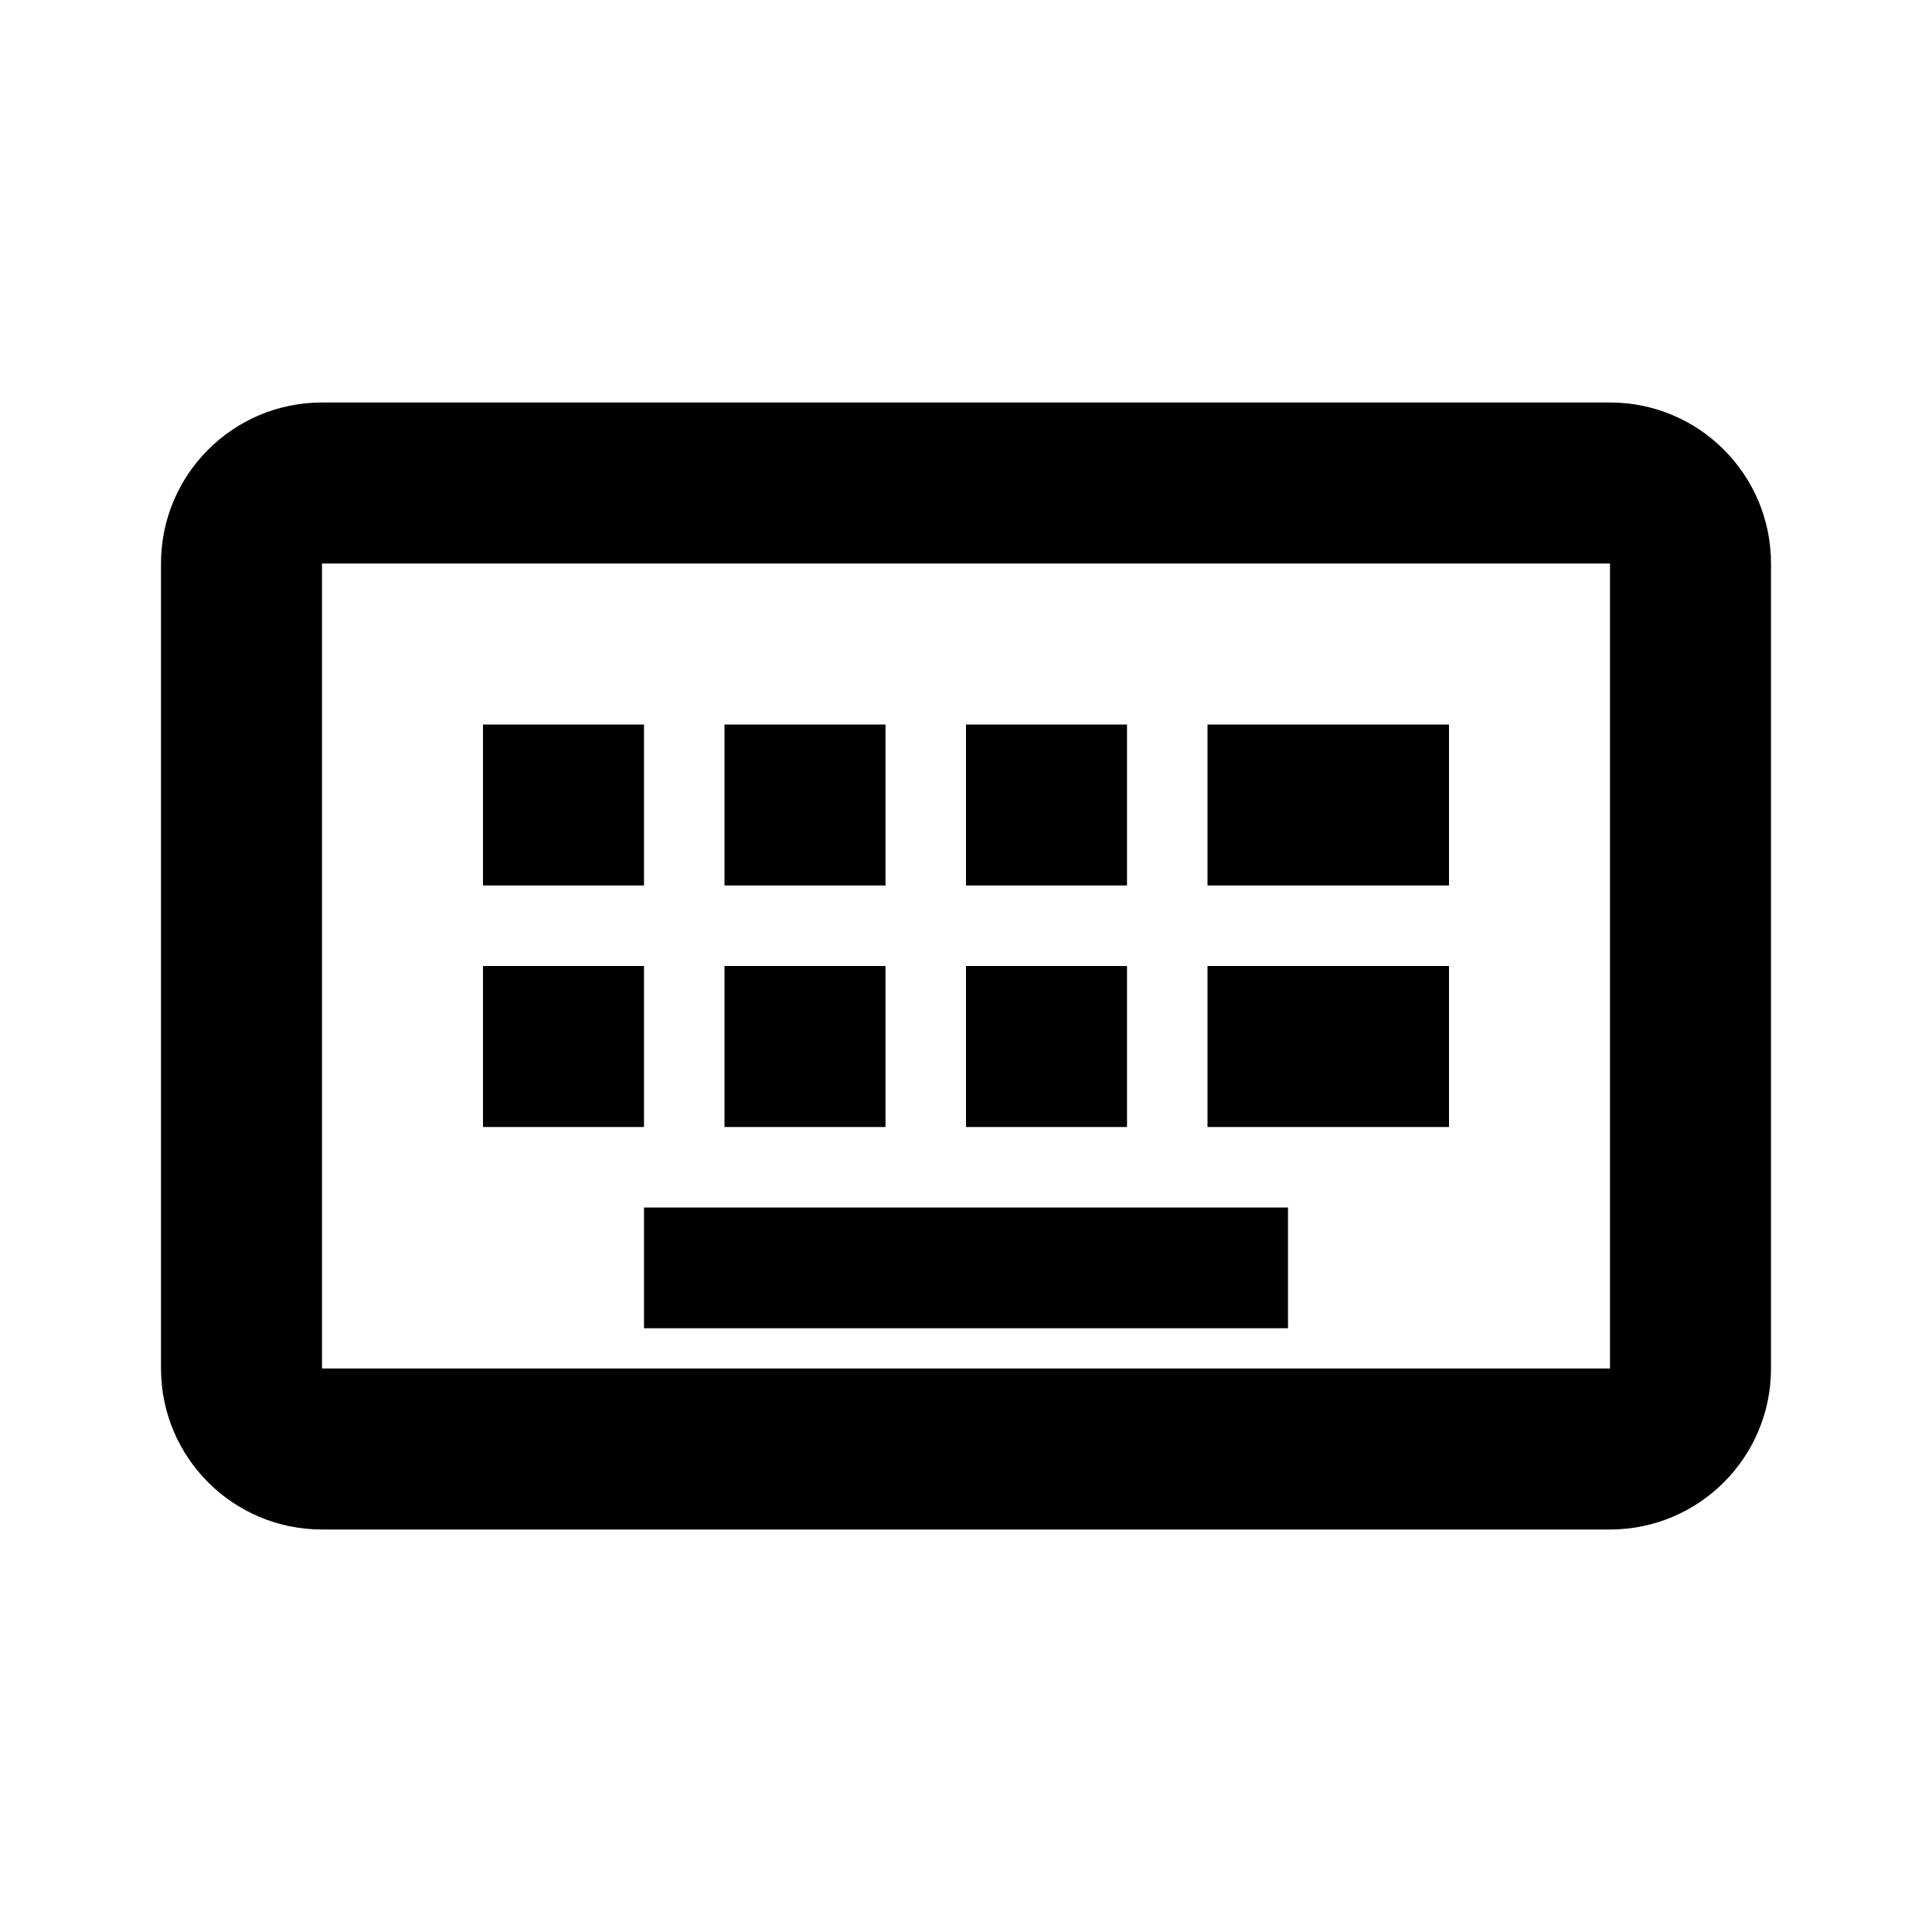
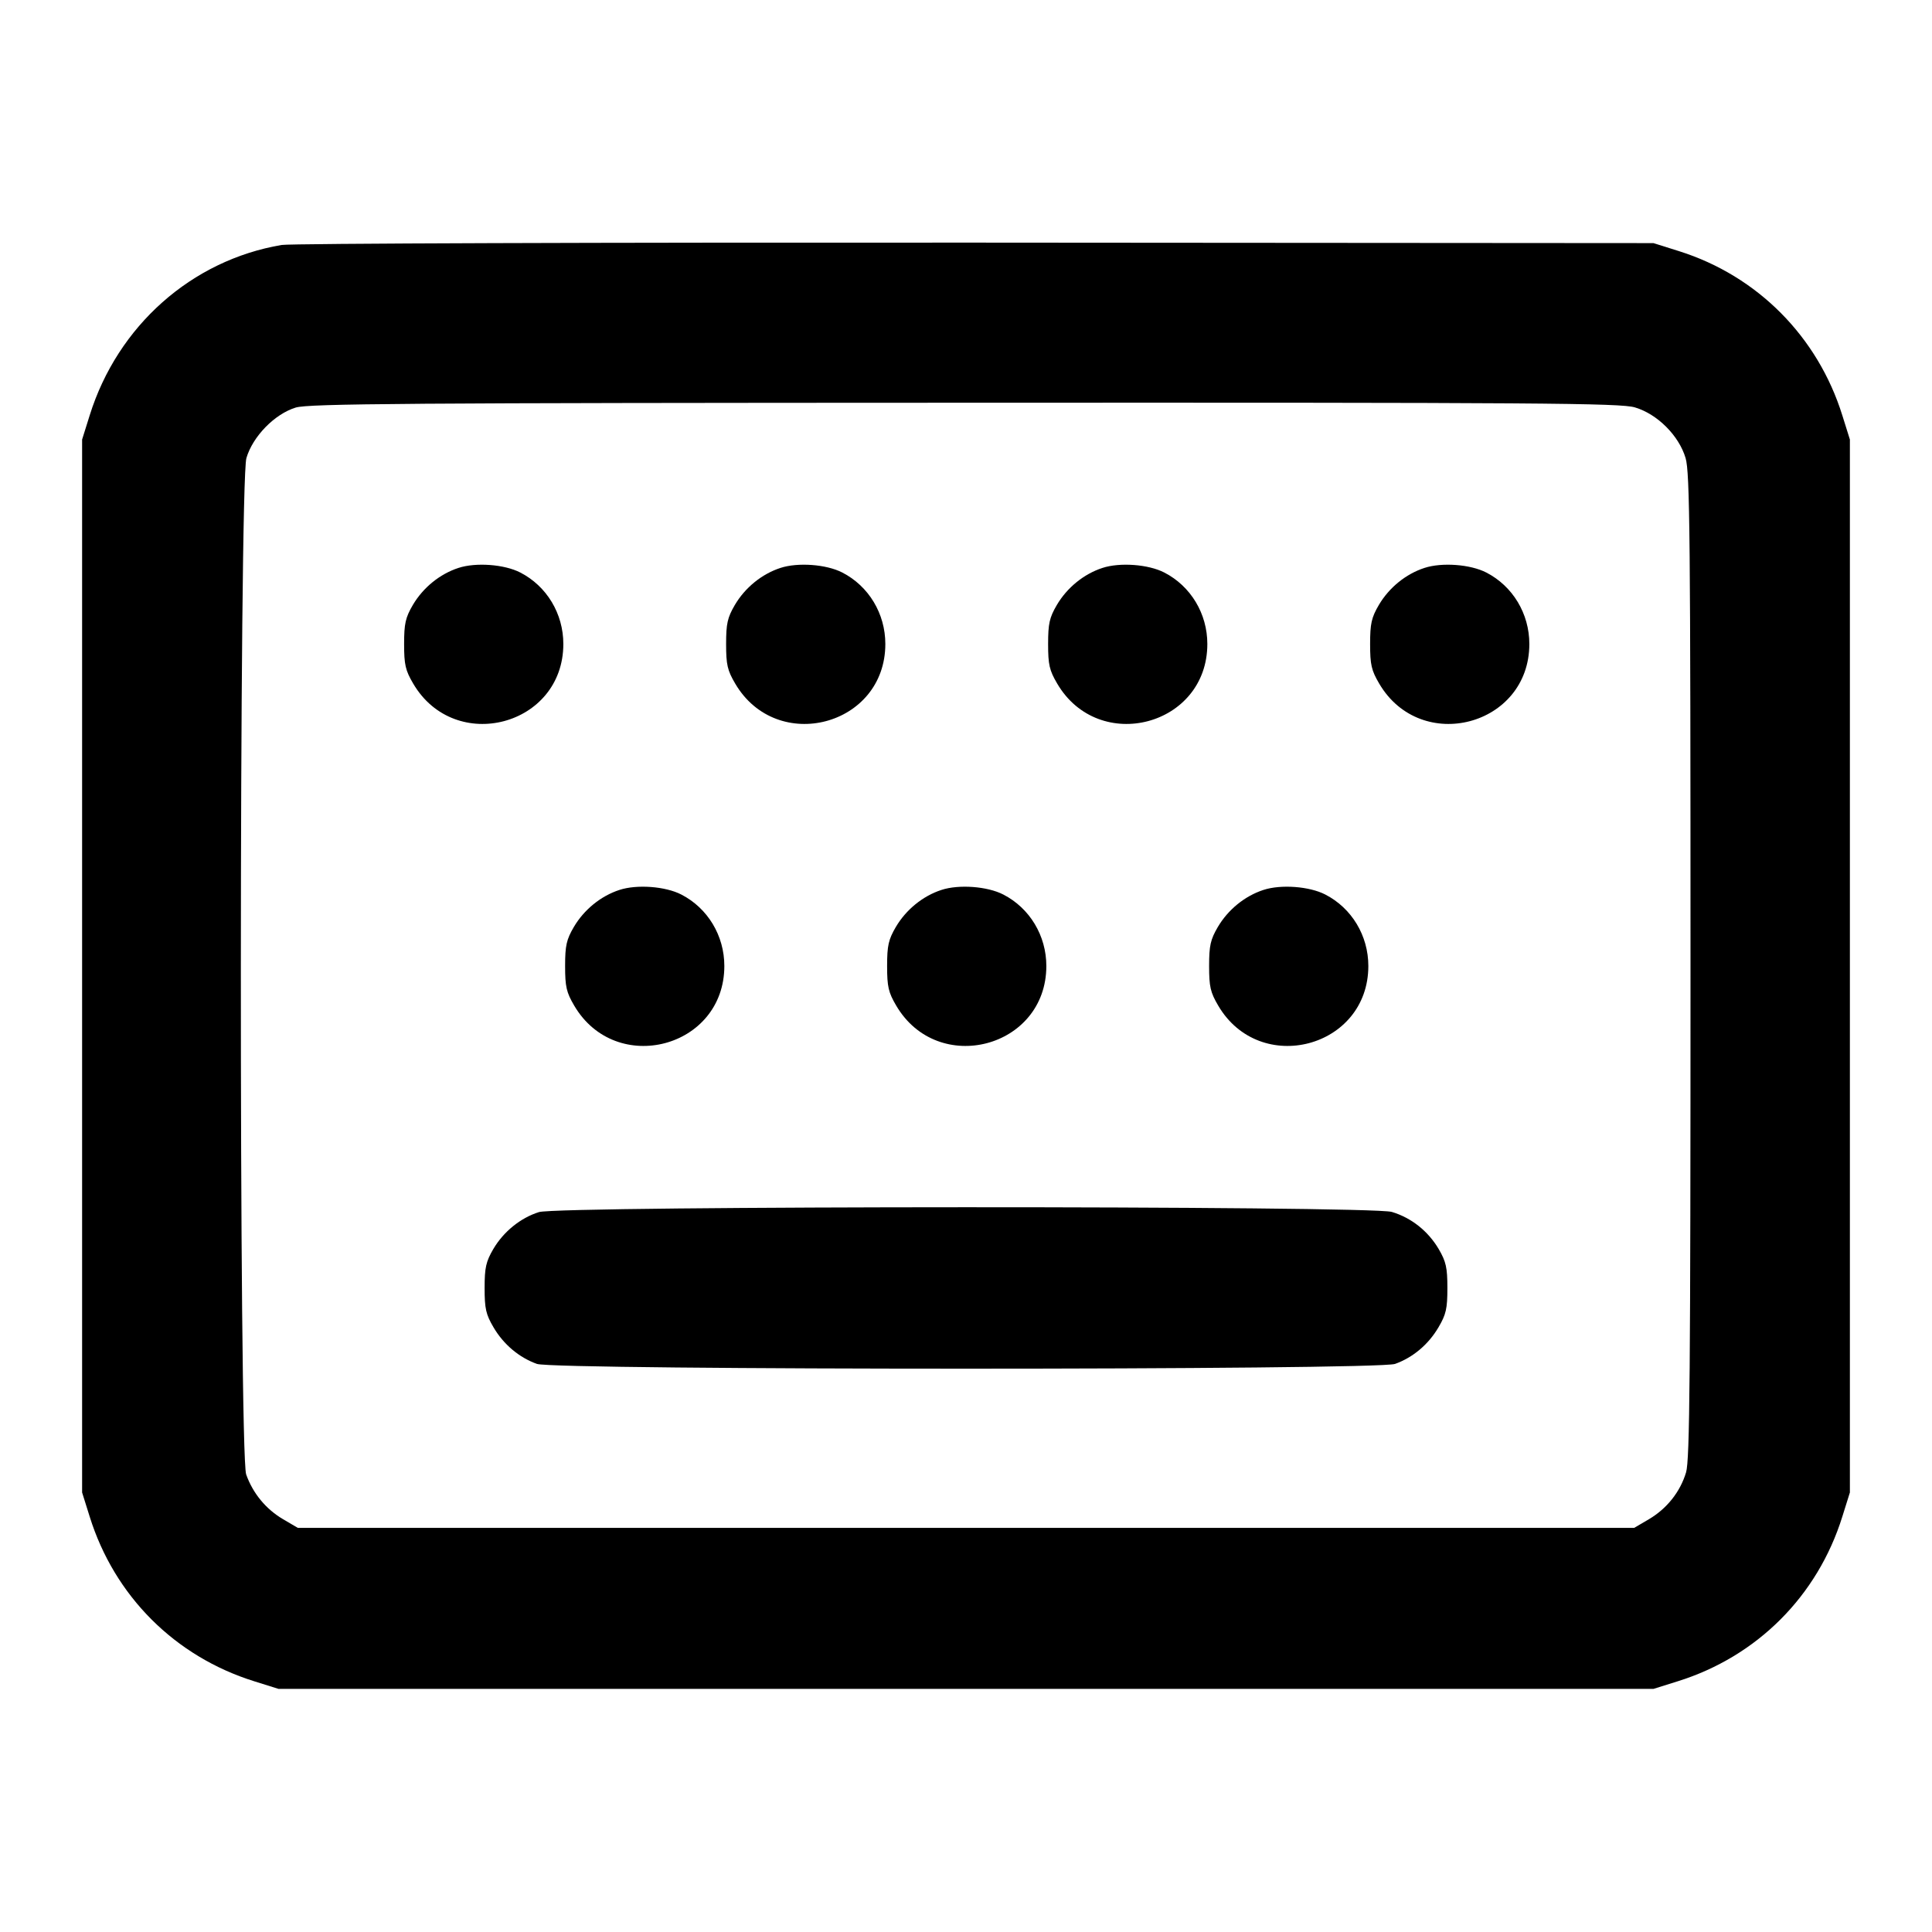
- <svg xmlns="http://www.w3.org/2000/svg" viewBox="0 0 24 24">
-   <path fill="#000000" d="M4 5h16a2 2 0 0 1 2 2v10a2 2 0 0 1-2 2H4a2 2 0 0 1-2-2V7a2 2 0 0 1 2-2zm0 2v10h16V7zm2 2h2v2H6zm3 0h2v2H9zm3 0h2v2h-2zm3 0h3v2h-3zM6 12h2v2H6zm3 0h2v2H9zm3 0h2v2h-2zm3 0h3v2h-3zm-7 3h8v1.5H8z" />
+ <svg xmlns="http://www.w3.org/2000/svg" width="24" height="24" viewBox="0 0 24 24">
+   <path fill="#000000" fill-rule="evenodd" d="M3.499 3.043 C 2.380 3.232,1.461 4.048,1.114 5.160 L 1.020 5.460 1.020 12.000 L 1.020 18.540 1.114 18.840 C 1.422 19.827,2.173 20.578,3.160 20.886 L 3.460 20.980 12.000 20.980 L 20.540 20.980 20.840 20.886 C 21.827 20.578,22.578 19.827,22.886 18.840 L 22.980 18.540 22.980 12.000 L 22.980 5.460 22.886 5.160 C 22.581 4.182,21.832 3.428,20.861 3.121 L 20.540 3.020 12.120 3.014 C 7.489 3.011,3.609 3.024,3.499 3.043 M20.310 5.061 C 20.589 5.144,20.856 5.411,20.939 5.690 C 20.992 5.869,21.000 6.651,21.000 12.001 C 21.000 17.059,20.991 18.139,20.945 18.290 C 20.872 18.533,20.707 18.740,20.484 18.872 L 20.300 18.980 12.000 18.980 L 3.700 18.980 3.516 18.872 C 3.303 18.747,3.141 18.550,3.058 18.316 C 2.968 18.060,2.971 5.993,3.061 5.690 C 3.140 5.421,3.412 5.143,3.673 5.063 C 3.833 5.014,5.030 5.005,11.983 5.003 C 19.144 5.000,20.130 5.007,20.310 5.061 M5.695 7.055 C 5.464 7.130,5.255 7.300,5.128 7.516 C 5.037 7.672,5.020 7.746,5.020 8.000 C 5.020 8.257,5.036 8.327,5.133 8.492 C 5.651 9.374,6.998 9.018,6.998 8.000 C 6.998 7.623,6.792 7.281,6.463 7.112 C 6.265 7.010,5.911 6.984,5.695 7.055 M9.695 7.055 C 9.464 7.130,9.255 7.300,9.128 7.516 C 9.037 7.672,9.020 7.746,9.020 8.000 C 9.020 8.257,9.036 8.327,9.133 8.492 C 9.651 9.374,10.998 9.018,10.998 8.000 C 10.998 7.623,10.792 7.281,10.463 7.112 C 10.265 7.010,9.911 6.984,9.695 7.055 M13.695 7.055 C 13.464 7.130,13.255 7.300,13.128 7.516 C 13.037 7.672,13.020 7.746,13.020 8.000 C 13.020 8.257,13.036 8.327,13.133 8.492 C 13.651 9.374,14.998 9.018,14.998 8.000 C 14.998 7.623,14.792 7.281,14.463 7.112 C 14.265 7.010,13.911 6.984,13.695 7.055 M17.695 7.055 C 17.464 7.130,17.255 7.300,17.128 7.516 C 17.037 7.672,17.020 7.746,17.020 8.000 C 17.020 8.257,17.036 8.327,17.133 8.492 C 17.651 9.374,18.998 9.018,18.998 8.000 C 18.998 7.623,18.792 7.281,18.463 7.112 C 18.265 7.010,17.911 6.984,17.695 7.055 M7.695 11.055 C 7.464 11.130,7.255 11.300,7.128 11.516 C 7.037 11.672,7.020 11.746,7.020 12.000 C 7.020 12.257,7.036 12.327,7.133 12.492 C 7.651 13.374,8.998 13.018,8.998 12.000 C 8.998 11.623,8.792 11.281,8.463 11.112 C 8.265 11.010,7.911 10.984,7.695 11.055 M11.695 11.055 C 11.464 11.130,11.255 11.300,11.128 11.516 C 11.037 11.672,11.020 11.746,11.020 12.000 C 11.020 12.257,11.036 12.327,11.133 12.492 C 11.651 13.374,12.998 13.018,12.998 12.000 C 12.998 11.623,12.792 11.281,12.463 11.112 C 12.265 11.010,11.911 10.984,11.695 11.055 M15.695 11.055 C 15.464 11.130,15.255 11.300,15.128 11.516 C 15.037 11.672,15.020 11.746,15.020 12.000 C 15.020 12.257,15.036 12.327,15.133 12.492 C 15.651 13.374,16.998 13.018,16.998 12.000 C 16.998 11.623,16.792 11.281,16.463 11.112 C 16.265 11.010,15.911 10.984,15.695 11.055 M6.695 15.057 C 6.466 15.129,6.256 15.299,6.128 15.516 C 6.037 15.672,6.020 15.746,6.020 16.000 C 6.020 16.256,6.036 16.328,6.131 16.489 C 6.256 16.702,6.449 16.864,6.670 16.943 C 6.892 17.022,17.108 17.022,17.330 16.943 C 17.551 16.864,17.744 16.702,17.869 16.489 C 17.964 16.328,17.980 16.256,17.980 16.000 C 17.980 15.746,17.963 15.672,17.872 15.516 C 17.740 15.293,17.533 15.128,17.290 15.055 C 17.028 14.976,6.946 14.978,6.695 15.057" />
</svg>
